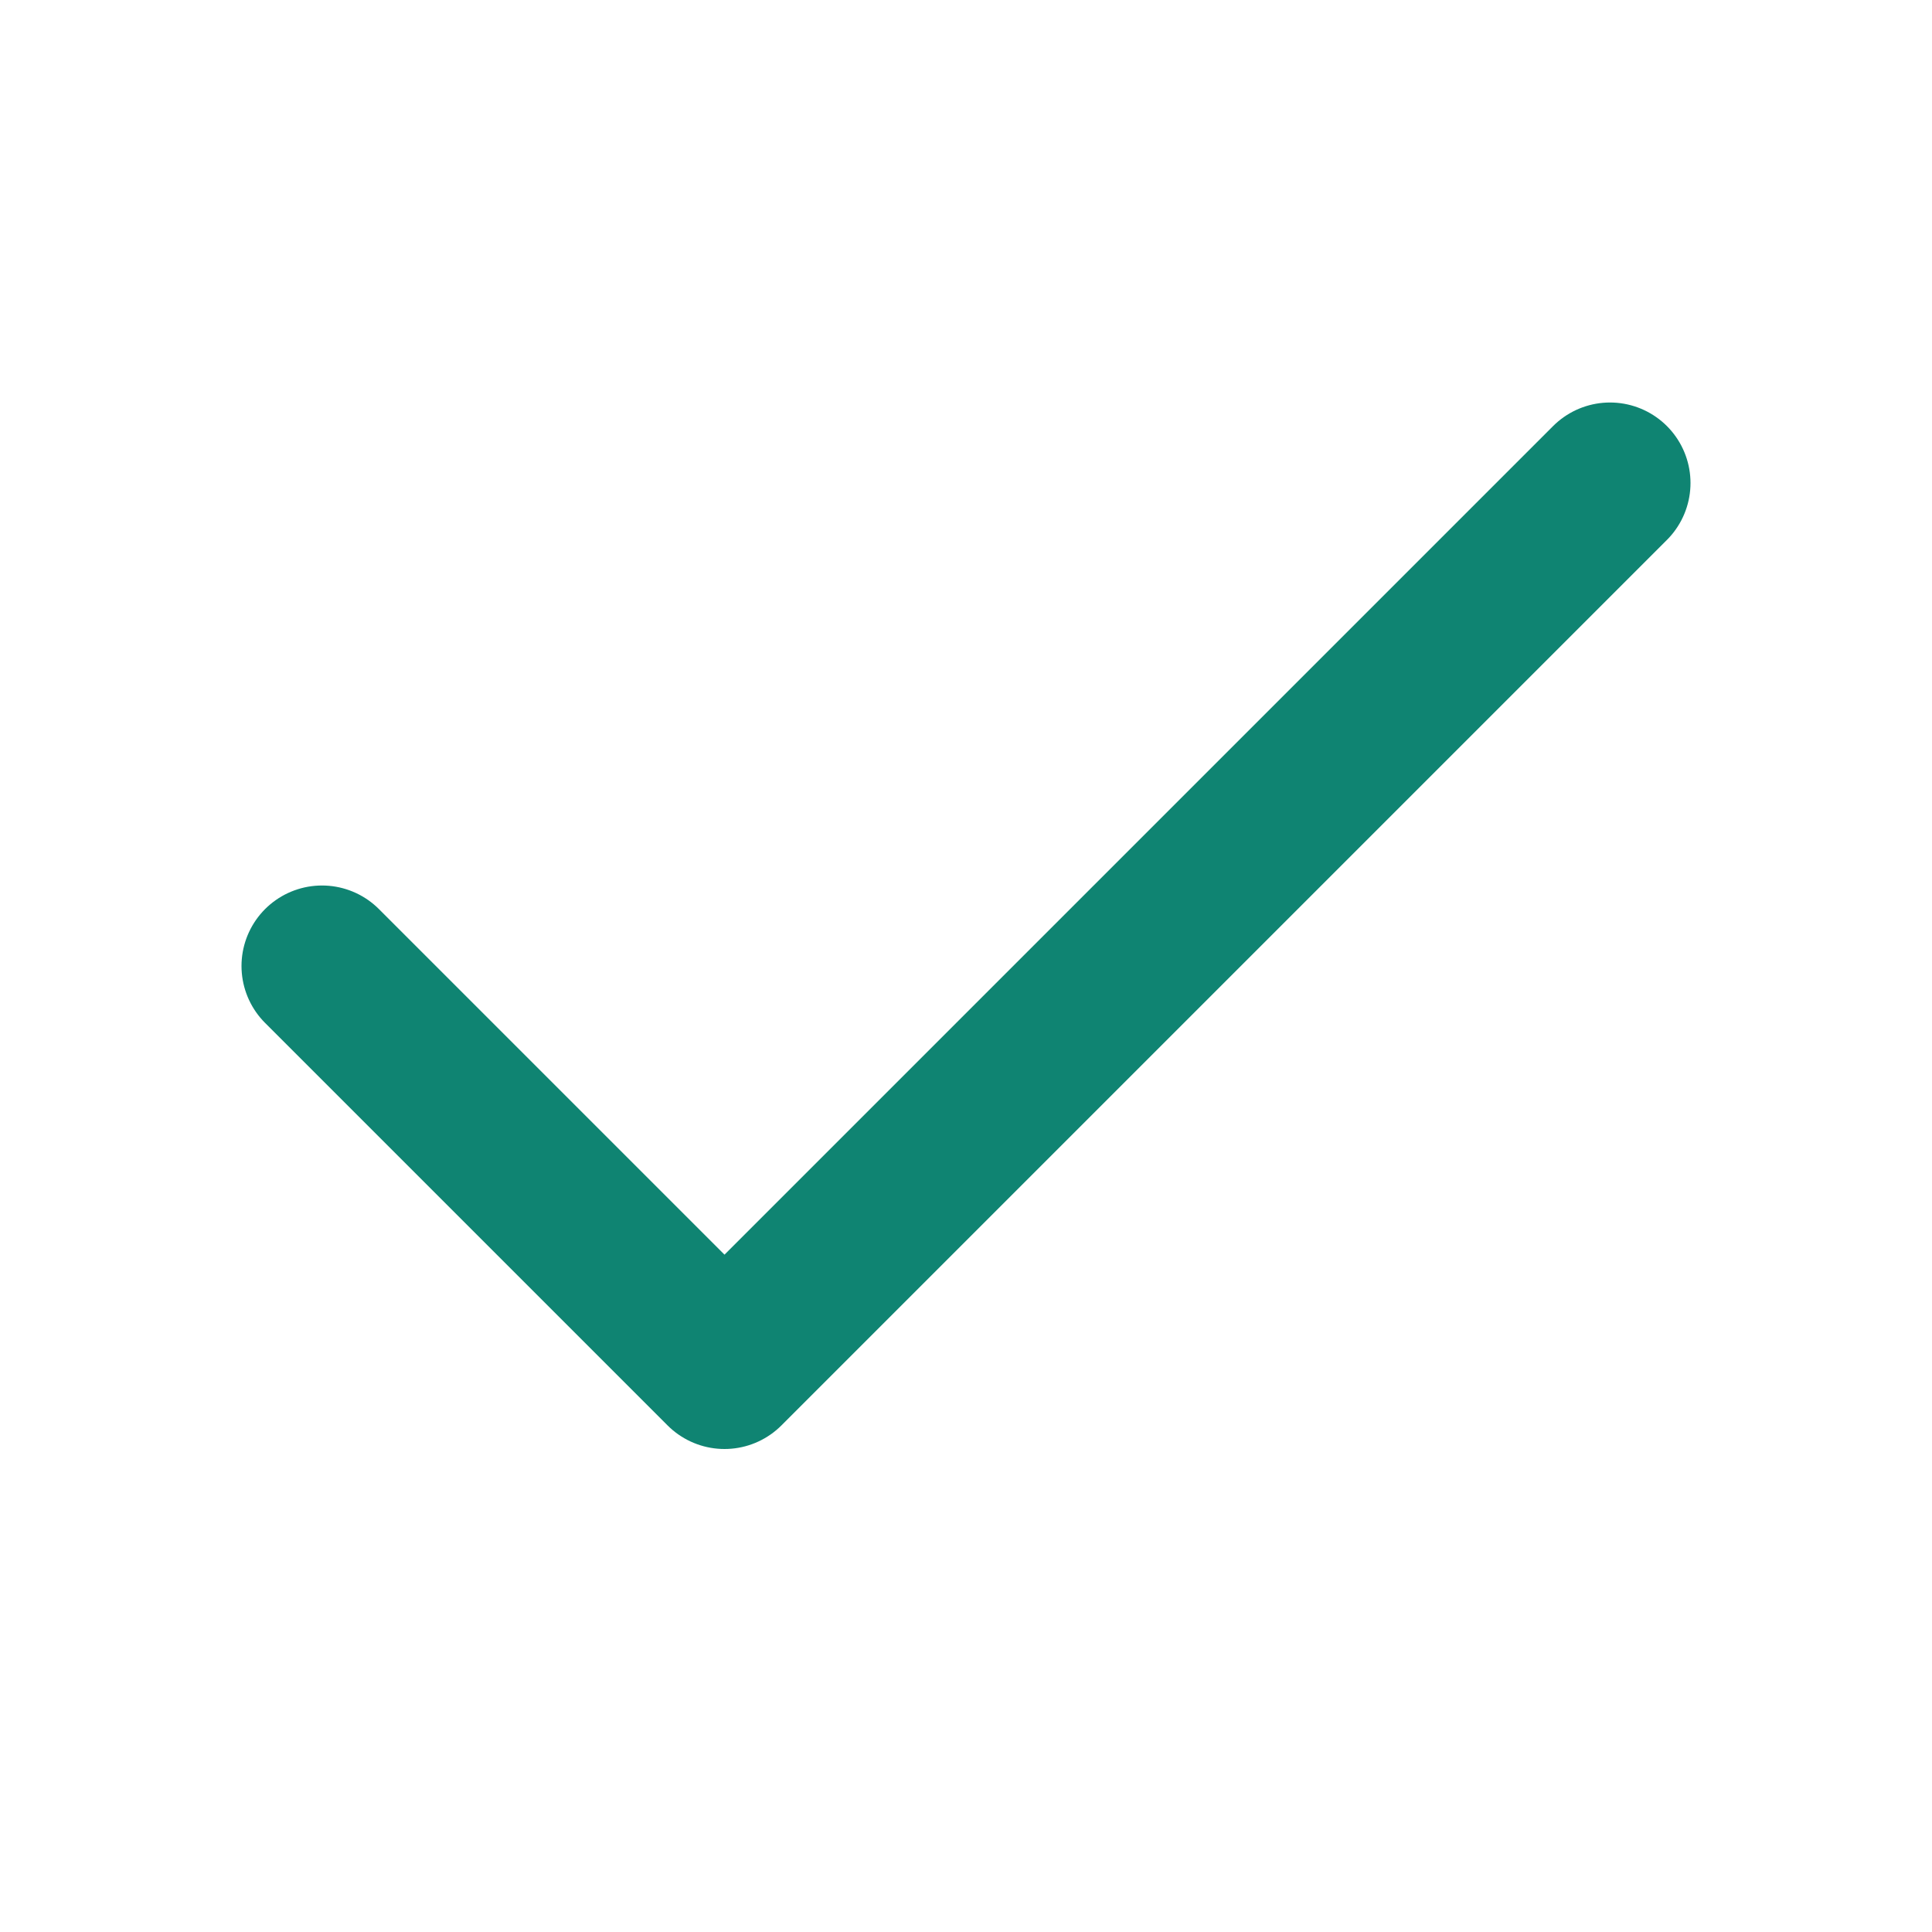
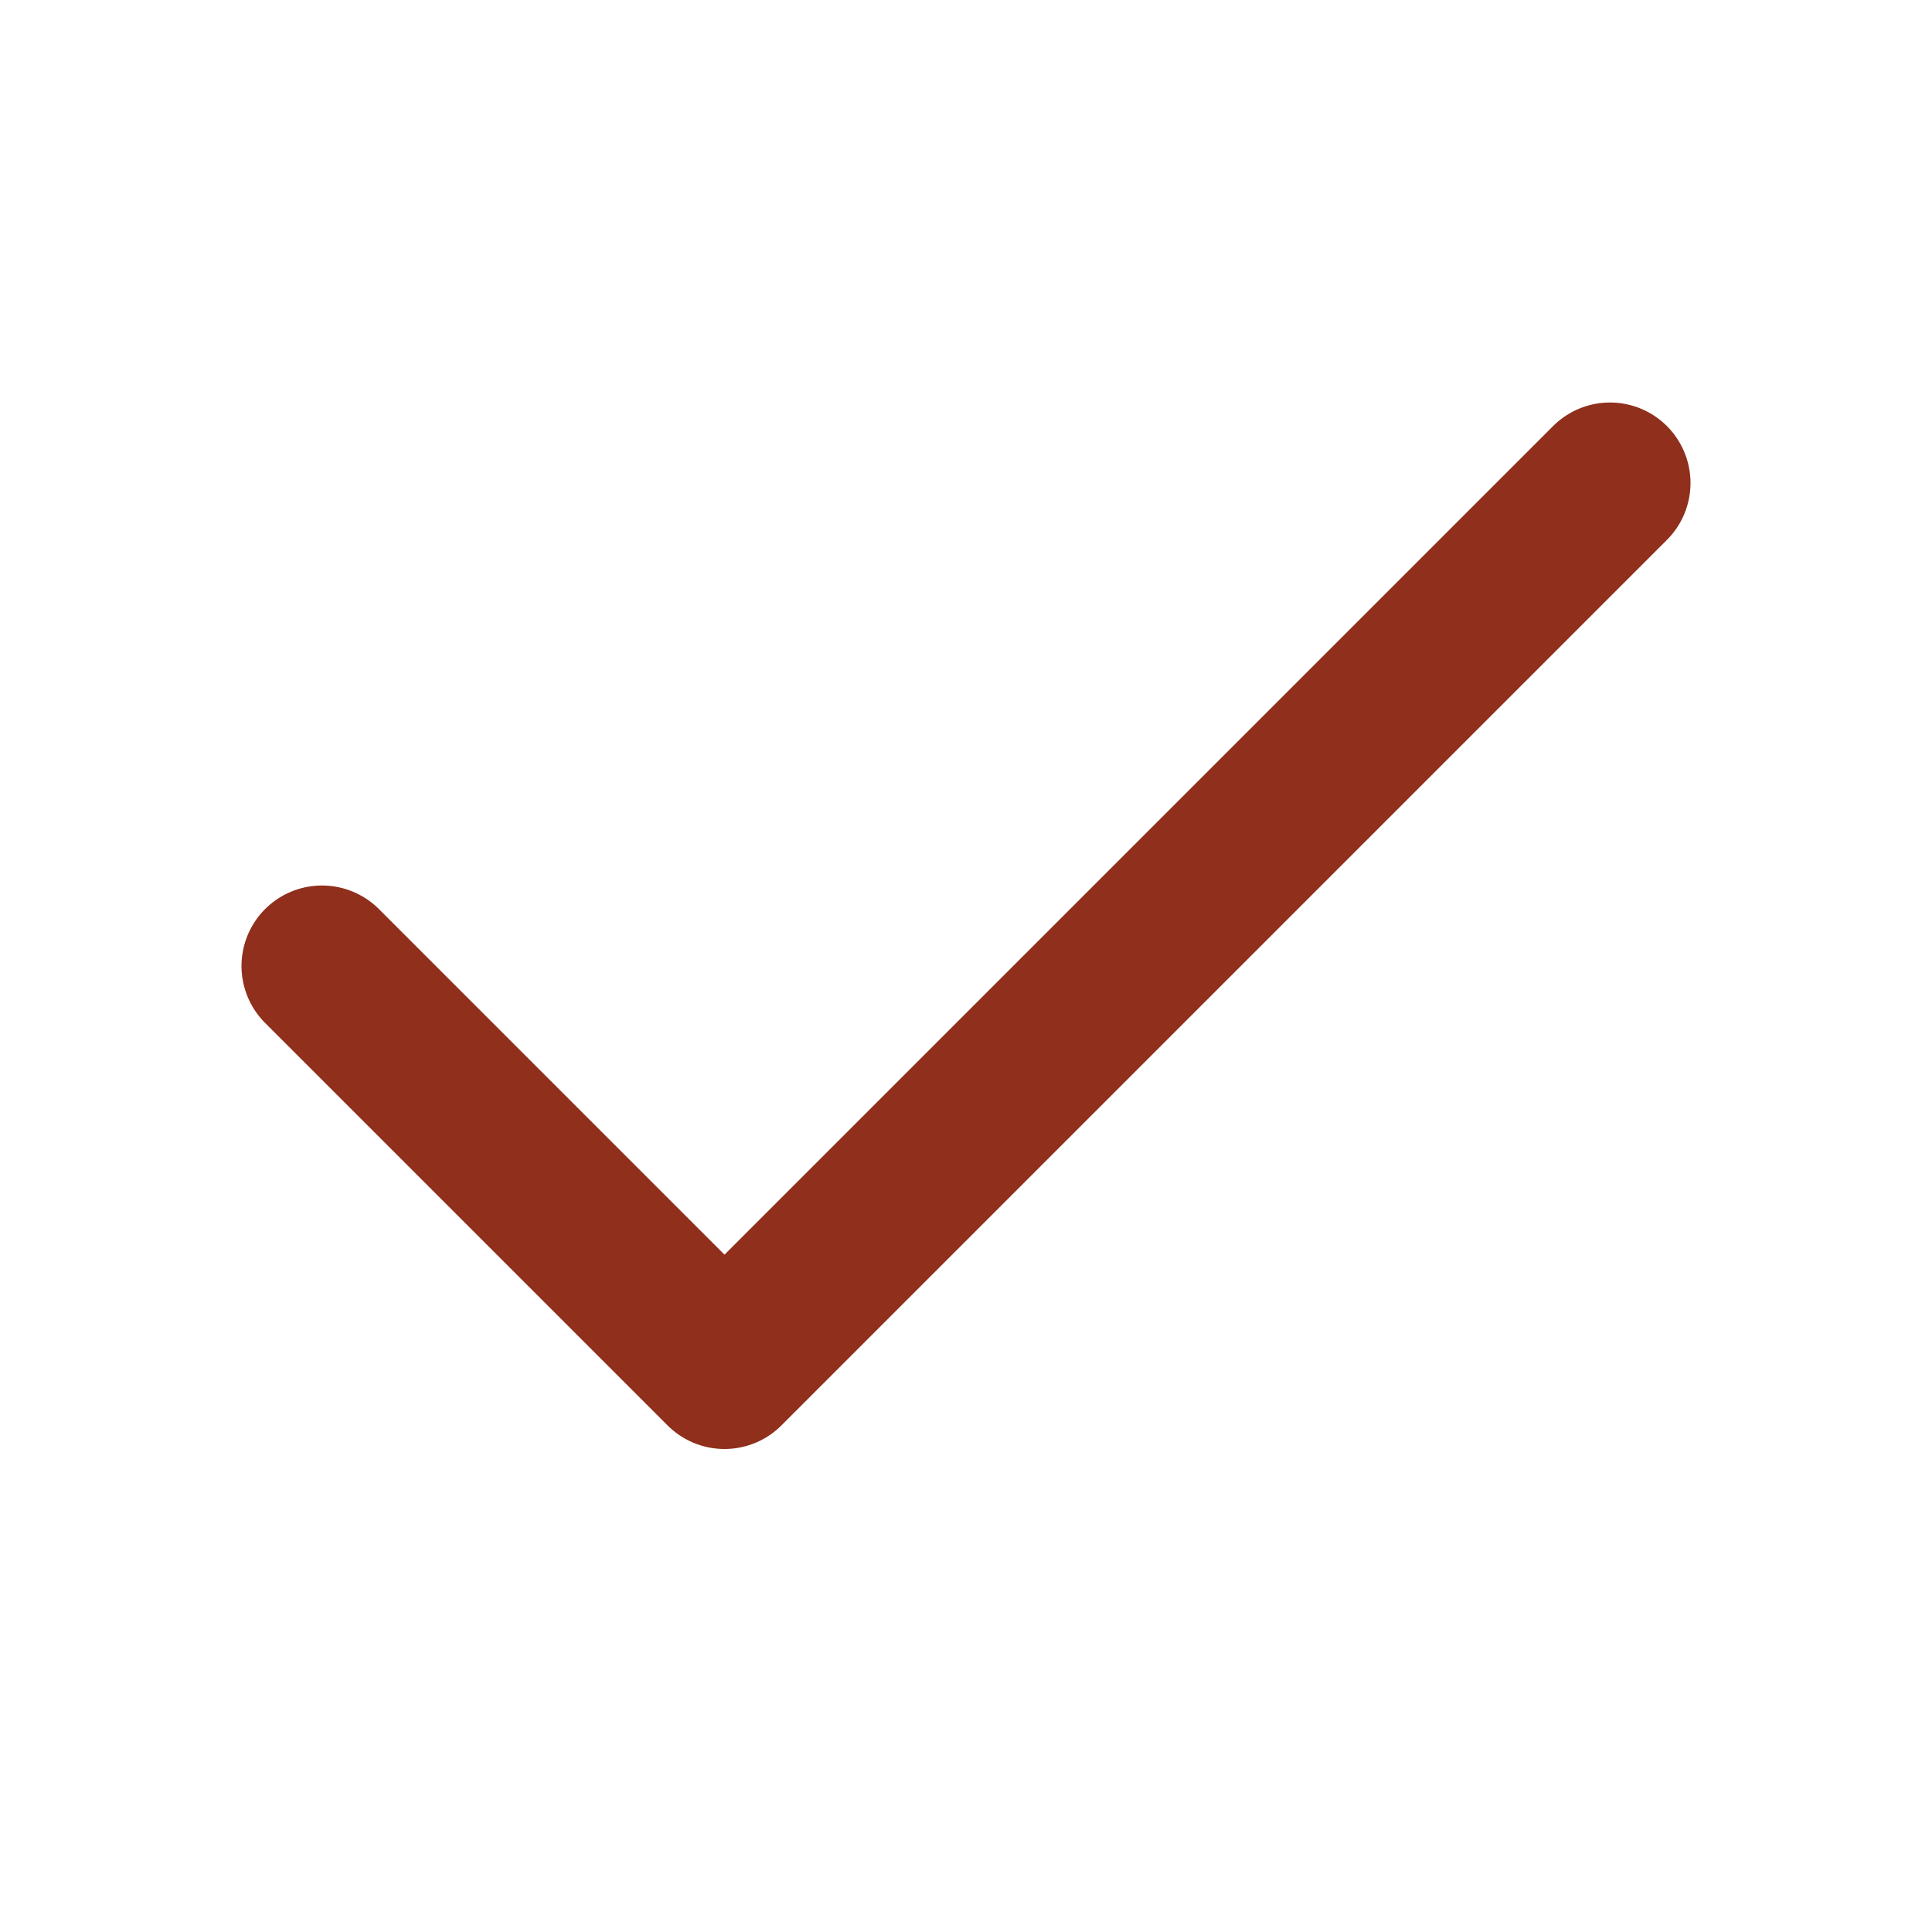
<svg xmlns="http://www.w3.org/2000/svg" width="24" height="24" viewBox="0 0 24 24" fill="none">
-   <path d="M20 6L9 17L4 12" stroke="#0F8472" stroke-width="2" stroke-linecap="round" stroke-linejoin="round" />
+   <path d="M20 6L9 17L4 12" stroke="#8f2f1c" stroke-width="2" stroke-linecap="round" stroke-linejoin="round" />
</svg>
